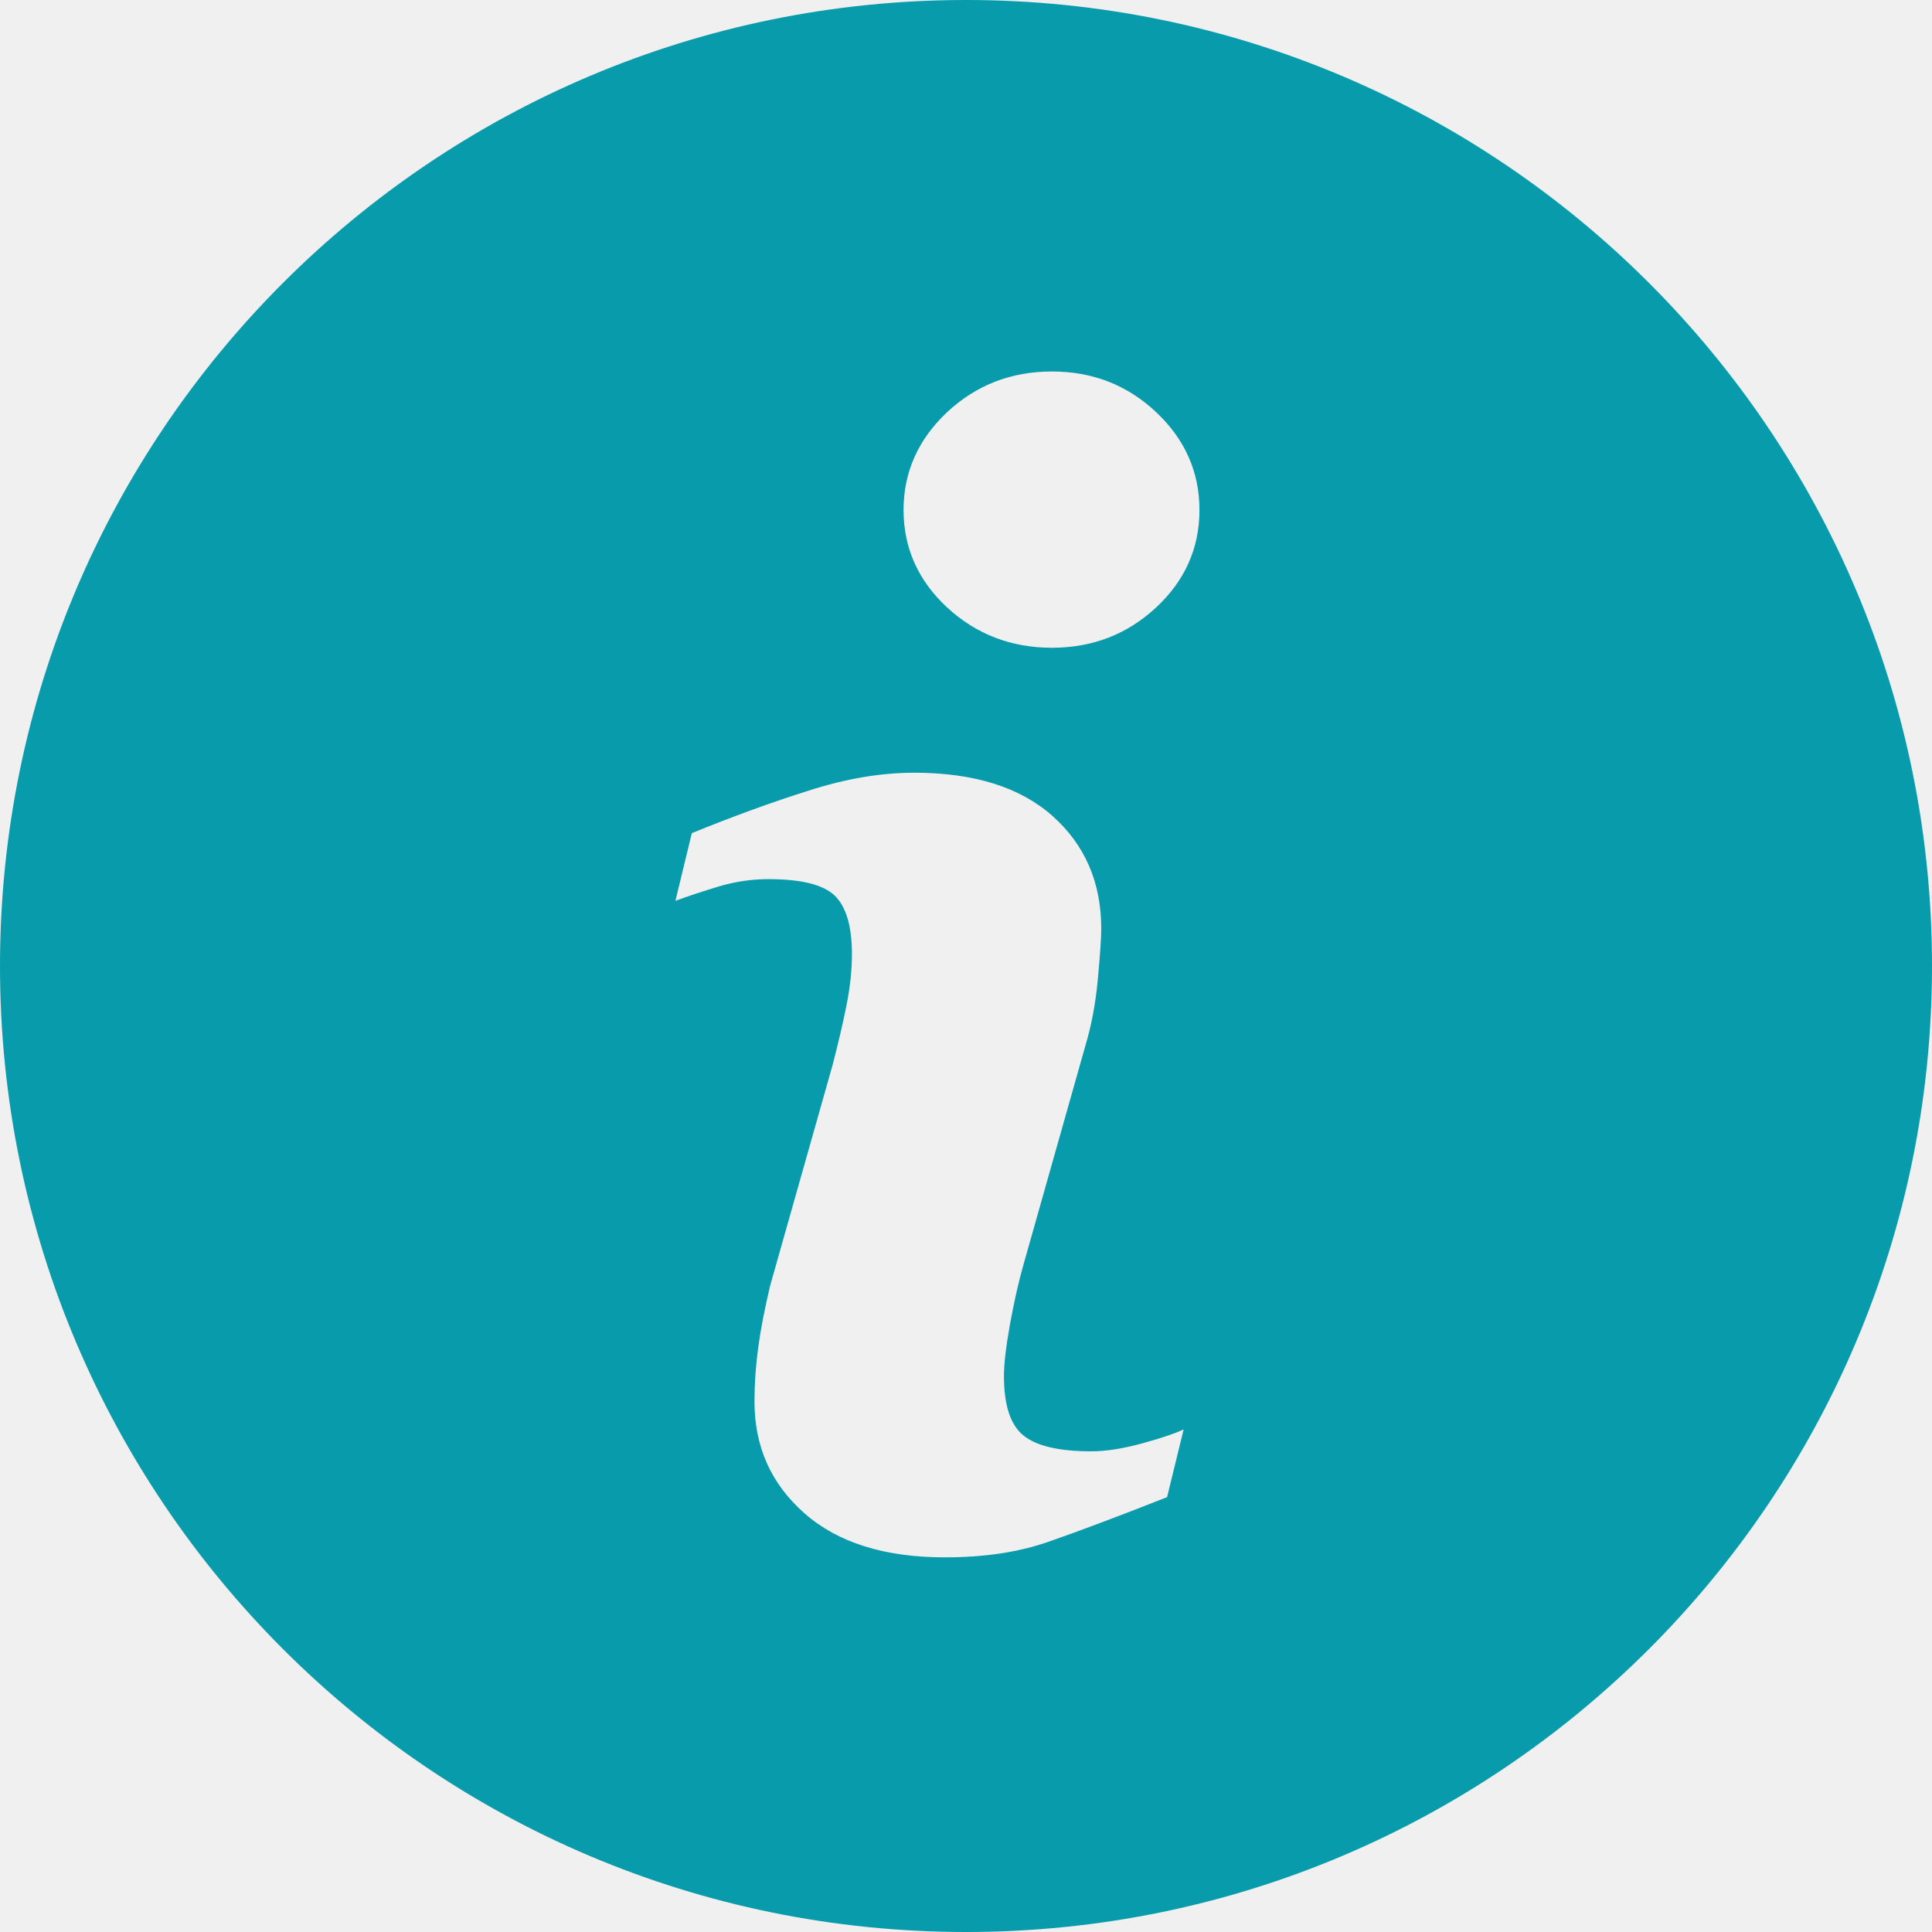
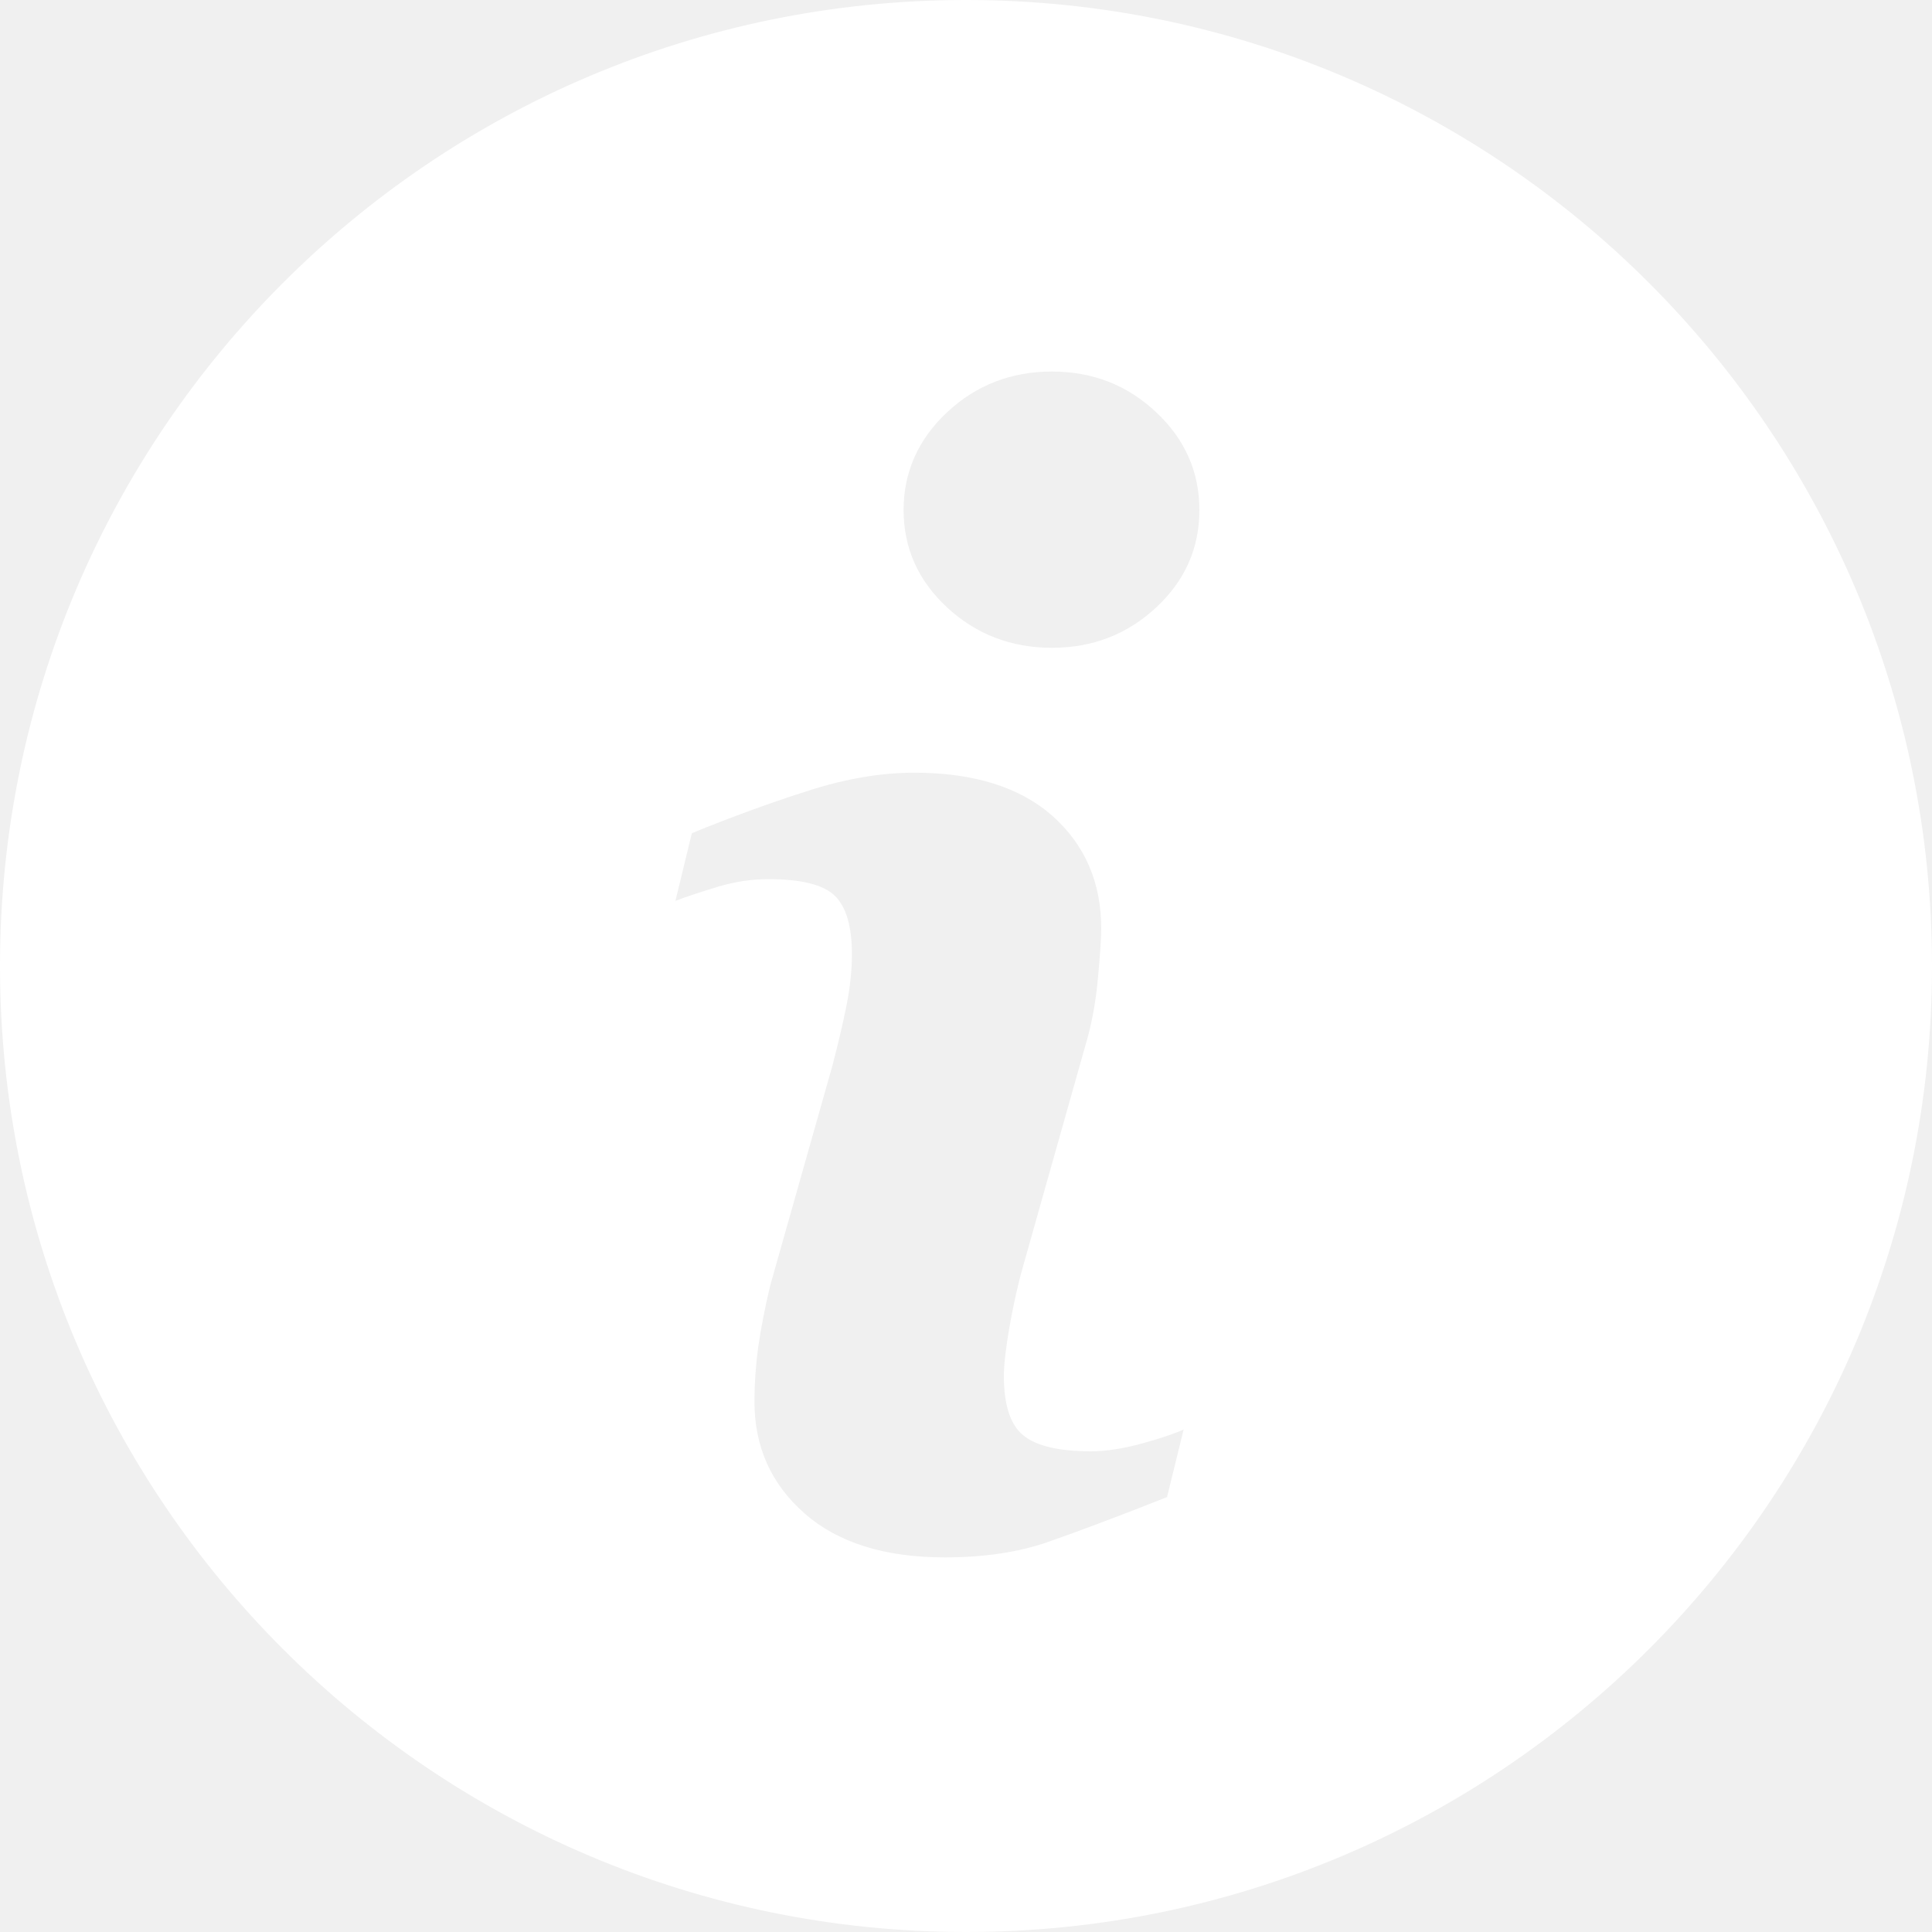
- <svg xmlns="http://www.w3.org/2000/svg" width="100%" height="100%" viewBox="0 0 25 25" version="1.1" xml:space="preserve" style="fill-rule:evenodd;clip-rule:evenodd;stroke-linejoin:round;stroke-miterlimit:2;">
-   <path d="M12.5,0C5.597,0 0,5.597 0,12.5C0,19.402 5.597,25 12.5,25C19.402,25 25,19.402 25,12.5C25,5.597 19.402,0 12.5,0ZM15.102,19.373C14.458,19.627 13.946,19.819 13.562,19.952C13.179,20.086 12.733,20.152 12.227,20.152C11.448,20.152 10.841,19.962 10.41,19.582C9.978,19.202 9.763,18.721 9.763,18.136C9.763,17.908 9.779,17.675 9.811,17.438C9.843,17.201 9.895,16.934 9.966,16.635L10.771,13.791C10.842,13.518 10.904,13.258 10.952,13.017C11.001,12.774 11.024,12.55 11.024,12.347C11.024,11.985 10.949,11.731 10.8,11.588C10.649,11.445 10.364,11.376 9.94,11.376C9.732,11.376 9.519,11.406 9.299,11.471C9.083,11.538 8.894,11.598 8.74,11.657L8.952,10.781C9.479,10.566 9.984,10.382 10.466,10.23C10.947,10.075 11.402,9.999 11.831,9.999C12.604,9.999 13.201,10.187 13.621,10.56C14.039,10.933 14.25,11.419 14.25,12.016C14.25,12.14 14.235,12.358 14.206,12.669C14.178,12.981 14.124,13.266 14.046,13.527L13.244,16.363C13.179,16.591 13.121,16.851 13.068,17.142C13.016,17.433 12.991,17.655 12.991,17.804C12.991,18.181 13.074,18.438 13.243,18.575C13.411,18.711 13.704,18.78 14.118,18.78C14.314,18.78 14.533,18.745 14.781,18.677C15.027,18.61 15.204,18.549 15.316,18.497L15.102,19.373ZM14.96,7.861C14.586,8.208 14.137,8.382 13.611,8.382C13.086,8.382 12.633,8.208 12.256,7.861C11.882,7.514 11.692,7.092 11.692,6.599C11.692,6.107 11.883,5.684 12.256,5.333C12.633,4.982 13.086,4.807 13.611,4.807C14.137,4.807 14.587,4.982 14.96,5.333C15.333,5.684 15.521,6.107 15.521,6.599C15.521,7.093 15.333,7.514 14.96,7.861Z" style="fill:rgb(7,155,171);fill-rule:nonzero;" />
+ <svg xmlns="http://www.w3.org/2000/svg" width="100%" height="100%" viewBox="0 0 20 20" version="1.1" xml:space="preserve" style="fill-rule:evenodd;clip-rule:evenodd;stroke-linejoin:round;stroke-miterlimit:2;">
+   <path d="M10,0C4.477,0 0,4.477 0,10C0,15.522 4.477,20 10,20C15.522,20 20,15.522 20,10C20,4.477 15.522,0 10,0ZM12.081,15.498C11.567,15.701 11.157,15.855 10.85,15.962C10.543,16.069 10.187,16.122 9.781,16.122C9.158,16.122 8.673,15.97 8.328,15.666C7.982,15.362 7.81,14.977 7.81,14.508C7.81,14.326 7.823,14.14 7.848,13.951C7.875,13.761 7.916,13.548 7.973,13.308L8.617,11.032C8.674,10.814 8.723,10.607 8.762,10.414C8.801,10.219 8.819,10.04 8.819,9.878C8.819,9.588 8.759,9.385 8.64,9.271C8.519,9.156 8.291,9.101 7.952,9.101C7.786,9.101 7.615,9.125 7.44,9.177C7.266,9.23 7.115,9.278 6.992,9.326L7.162,8.625C7.583,8.453 7.987,8.306 8.372,8.184C8.758,8.06 9.122,7.999 9.465,7.999C10.083,7.999 10.561,8.15 10.897,8.448C11.231,8.747 11.4,9.135 11.4,9.613C11.4,9.712 11.388,9.886 11.365,10.135C11.342,10.385 11.299,10.613 11.236,10.822L10.596,13.09C10.543,13.272 10.496,13.481 10.454,13.713C10.413,13.946 10.392,14.124 10.392,14.243C10.392,14.545 10.459,14.751 10.595,14.86C10.729,14.969 10.963,15.024 11.295,15.024C11.451,15.024 11.627,14.996 11.825,14.942C12.021,14.888 12.163,14.839 12.253,14.798L12.081,15.498ZM11.968,6.289C11.669,6.567 11.309,6.706 10.889,6.706C10.469,6.706 10.106,6.567 9.805,6.289C9.505,6.011 9.354,5.674 9.354,5.279C9.354,4.886 9.506,4.547 9.805,4.267C10.106,3.986 10.469,3.846 10.889,3.846C11.309,3.846 11.67,3.986 11.968,4.267C12.267,4.547 12.416,4.886 12.416,5.279C12.416,5.675 12.267,6.011 11.968,6.289Z" style="fill:white;fill-rule:nonzero;" />
</svg>
